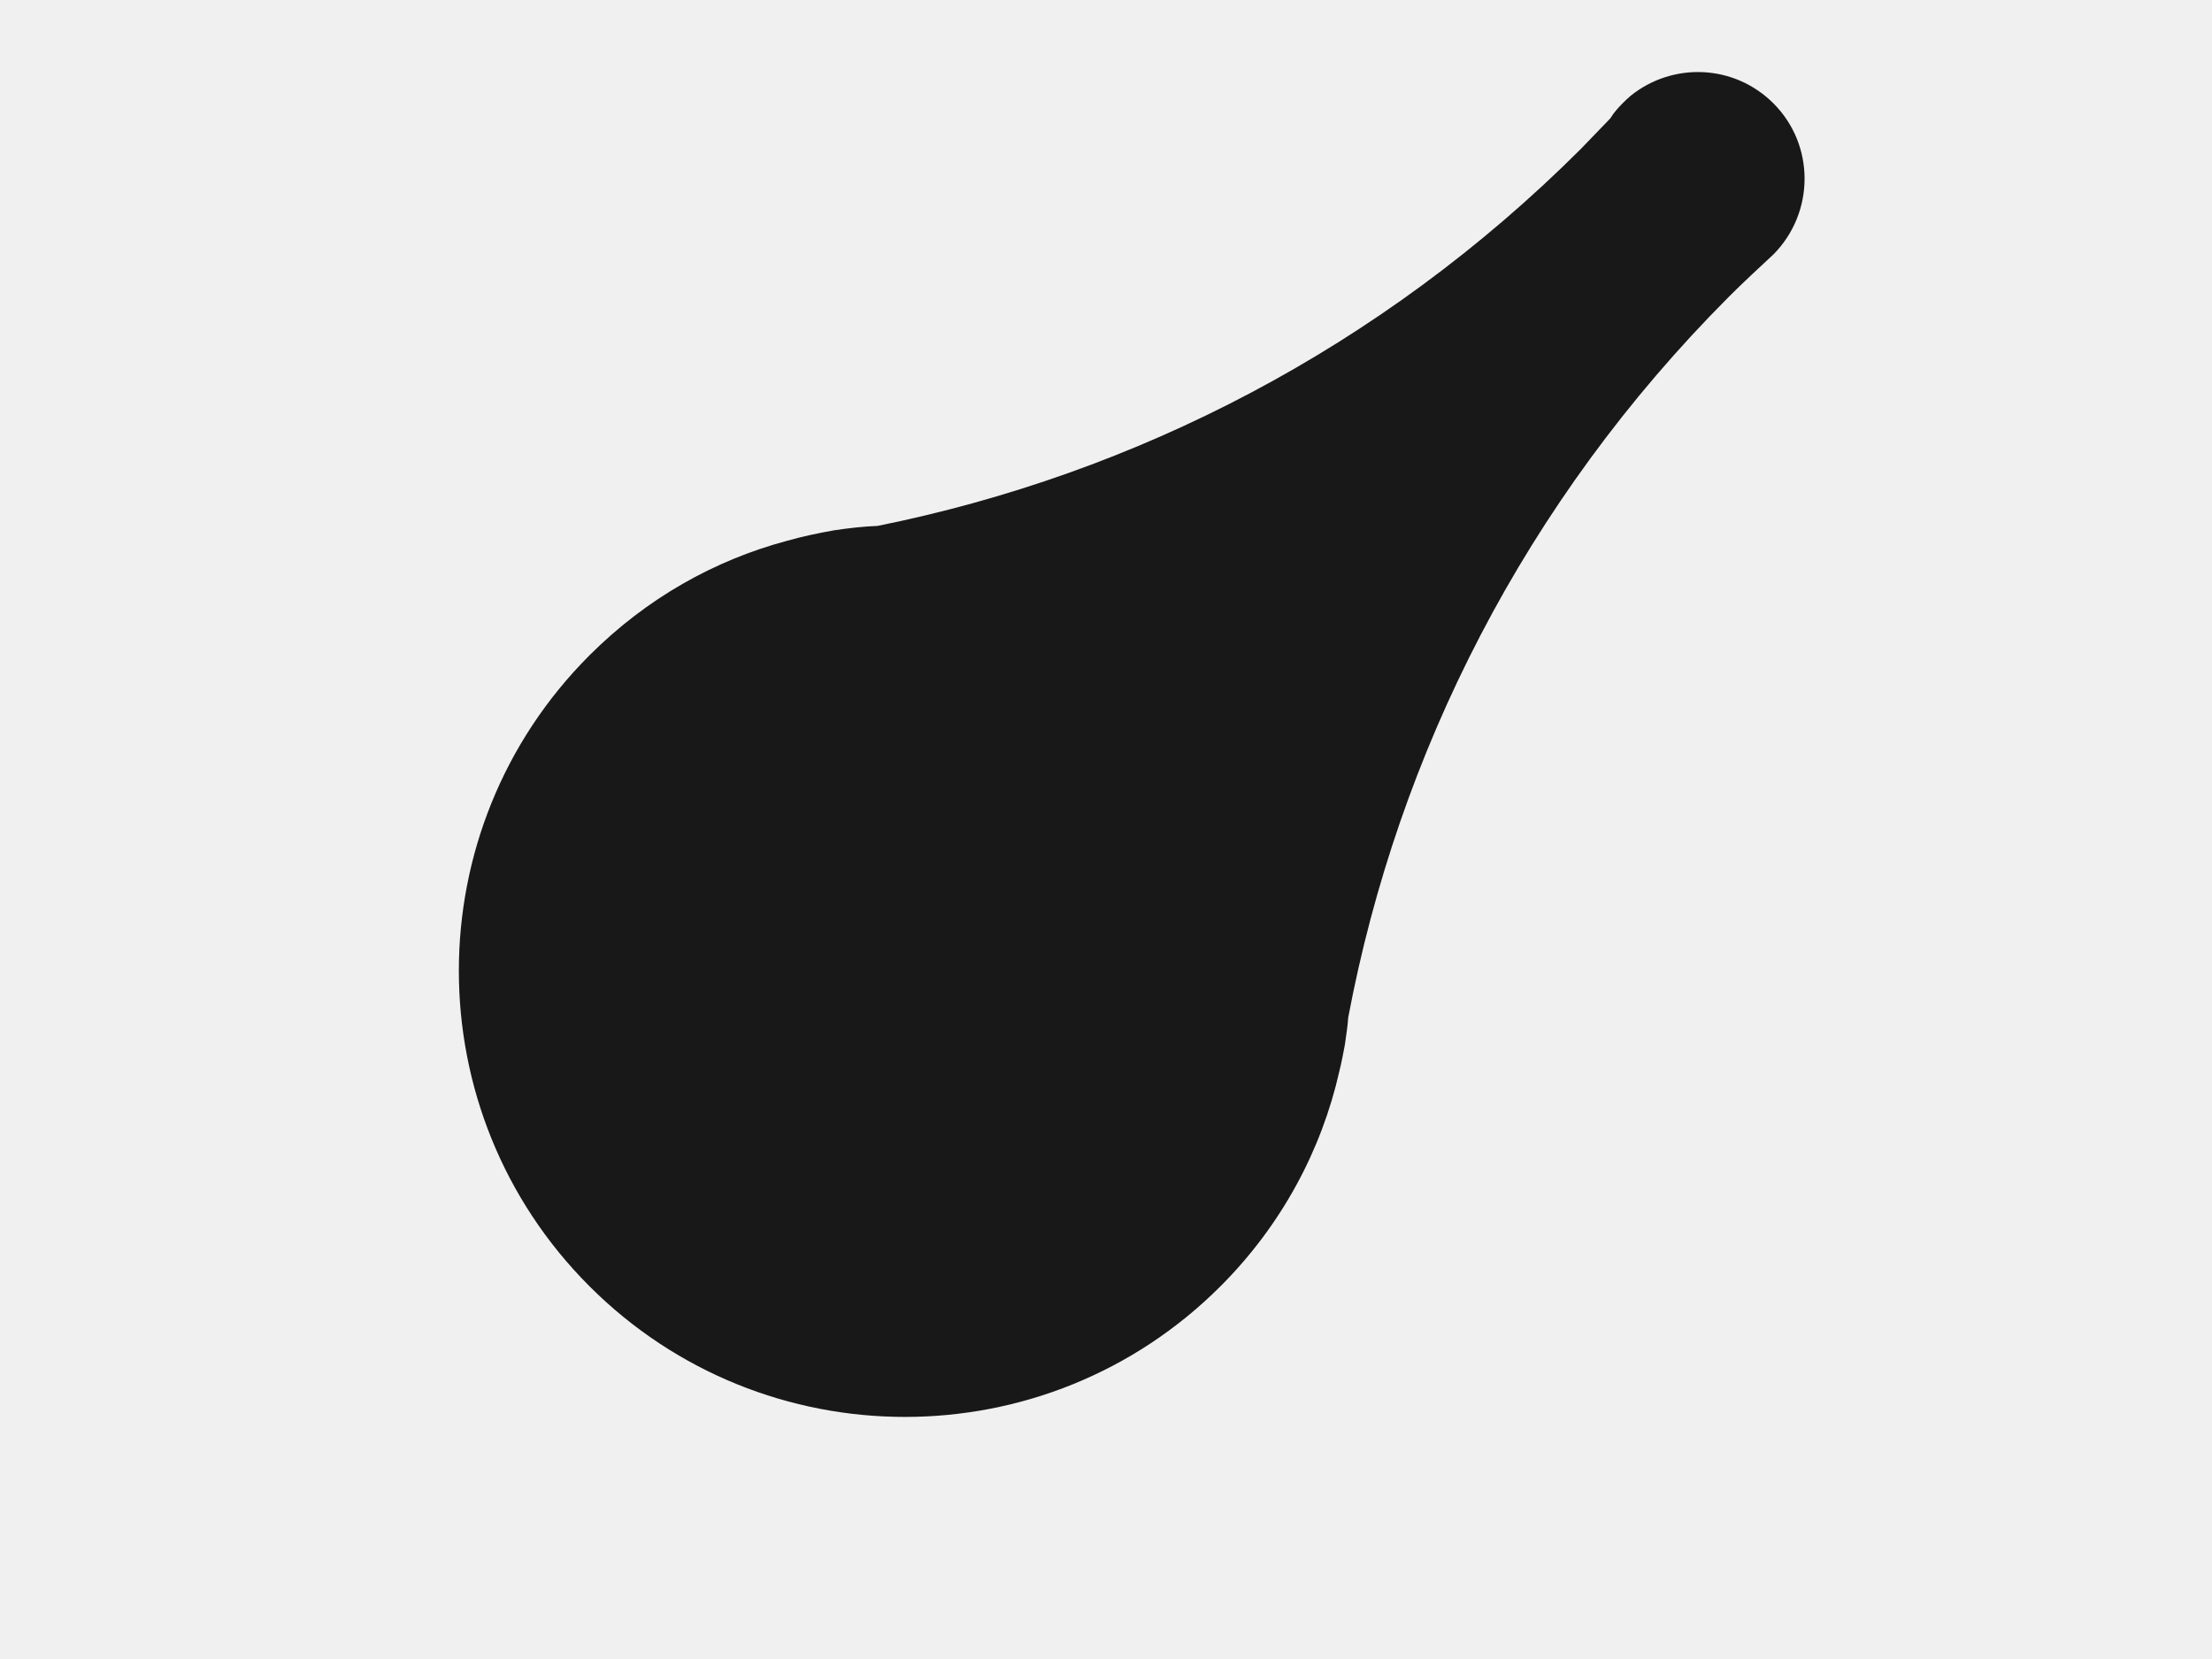
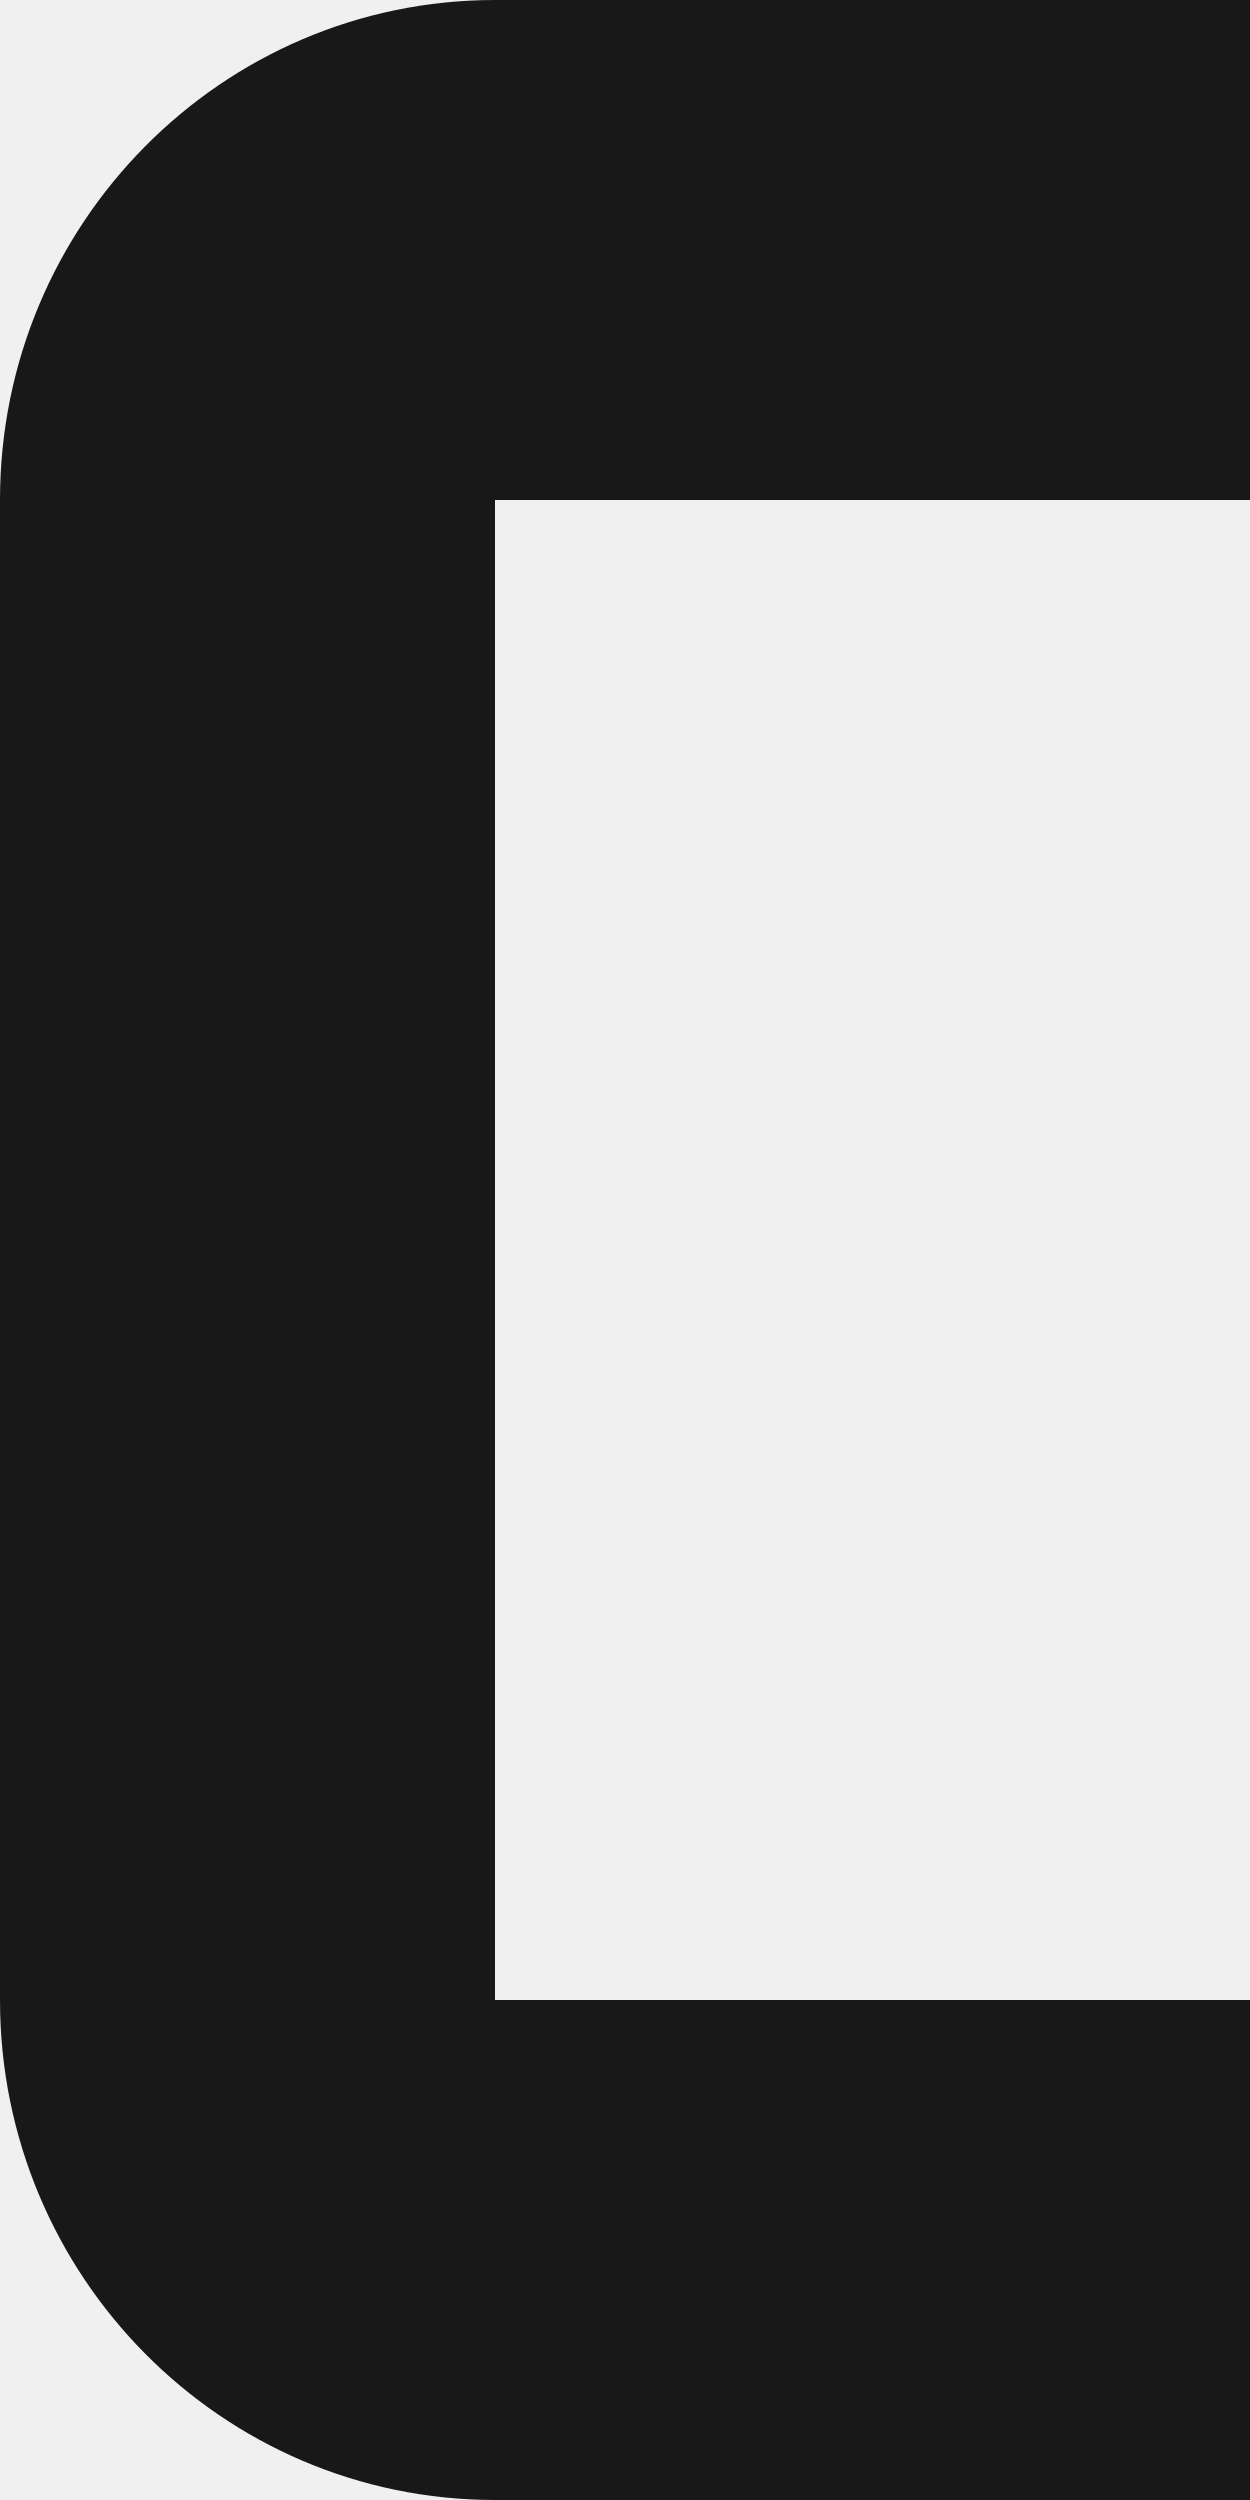
- <svg xmlns="http://www.w3.org/2000/svg" version="1.1" width="4px" height="3px">
+ <svg xmlns="http://www.w3.org/2000/svg" version="1.1" width="2px" height="4px">
  <defs>
    <pattern id="BGPattern" patternUnits="userSpaceOnUse" alignment="0 0" imageRepeat="None" />
-     <mask fill="white" id="Clip378">
-       <path d="M 2.422 1.937  C 2.426 1.921  2.429 1.905  2.432 1.889  C 2.434 1.873  2.437 1.857  2.438 1.84  C 2.528 1.363  2.757 0.907  3.126 0.537  C 3.152 0.511  3.18 0.485  3.207 0.46  C 3.282 0.384  3.282 0.262  3.207 0.187  C 3.136 0.116  3.025 0.112  2.949 0.173  C 2.944 0.177  2.939 0.182  2.934 0.187  C 2.926 0.195  2.918 0.204  2.912 0.214  C 2.894 0.233  2.876 0.251  2.858 0.27  C 2.497 0.63  2.053 0.857  1.587 0.951  C 1.561 0.952  1.535 0.955  1.508 0.959  C 1.48 0.964  1.451 0.97  1.423 0.978  C 1.292 1.013  1.169 1.082  1.066 1.185  C 0.751 1.5  0.751 2.011  1.066 2.326  C 1.381 2.641  1.892 2.641  2.207 2.326  C 2.318 2.215  2.39 2.079  2.422 1.937  Z " fill-rule="evenodd" />
+     <mask fill="white" id="Clip565">
+       <path d="M 2 0.8  L 2 0  L 0.792 0  C 0.355 0  0 0.358  0 0.8  L 0 3.2  C 0 3.642  0.355 4  0.792 4  L 2 4  L 2 3.2  L 0.792 3.2  L 0.792 0.8  L 2 0.8  Z " fill-rule="evenodd" />
    </mask>
  </defs>
-   <g transform="matrix(1 0 0 1 -588 -785 )">
-     <path d="M 2.422 1.937  C 2.426 1.921  2.429 1.905  2.432 1.889  C 2.434 1.873  2.437 1.857  2.438 1.84  C 2.528 1.363  2.757 0.907  3.126 0.537  C 3.152 0.511  3.18 0.485  3.207 0.46  C 3.282 0.384  3.282 0.262  3.207 0.187  C 3.136 0.116  3.025 0.112  2.949 0.173  C 2.944 0.177  2.939 0.182  2.934 0.187  C 2.926 0.195  2.918 0.204  2.912 0.214  C 2.894 0.233  2.876 0.251  2.858 0.27  C 2.497 0.63  2.053 0.857  1.587 0.951  C 1.561 0.952  1.535 0.955  1.508 0.959  C 1.48 0.964  1.451 0.97  1.423 0.978  C 1.292 1.013  1.169 1.082  1.066 1.185  C 0.751 1.5  0.751 2.011  1.066 2.326  C 1.381 2.641  1.892 2.641  2.207 2.326  C 2.318 2.215  2.39 2.079  2.422 1.937  Z " fill-rule="nonzero" fill="rgba(0, 0, 0, 0.898)" stroke="none" transform="matrix(1 0 0 1 588 785 )" class="fill" />
-     <path d="M 2.422 1.937  C 2.426 1.921  2.429 1.905  2.432 1.889  C 2.434 1.873  2.437 1.857  2.438 1.84  C 2.528 1.363  2.757 0.907  3.126 0.537  C 3.152 0.511  3.18 0.485  3.207 0.46  C 3.282 0.384  3.282 0.262  3.207 0.187  C 3.136 0.116  3.025 0.112  2.949 0.173  C 2.944 0.177  2.939 0.182  2.934 0.187  C 2.926 0.195  2.918 0.204  2.912 0.214  C 2.894 0.233  2.876 0.251  2.858 0.27  C 2.497 0.63  2.053 0.857  1.587 0.951  C 1.561 0.952  1.535 0.955  1.508 0.959  C 1.48 0.964  1.451 0.97  1.423 0.978  C 1.292 1.013  1.169 1.082  1.066 1.185  C 0.751 1.5  0.751 2.011  1.066 2.326  C 1.381 2.641  1.892 2.641  2.207 2.326  C 2.318 2.215  2.39 2.079  2.422 1.937  Z " stroke-width="0" stroke-dasharray="0" stroke="rgba(255, 255, 255, 0)" fill="none" transform="matrix(1 0 0 1 588 785 )" class="stroke" mask="url(#Clip378)" />
+   <g transform="matrix(1 0 0 1 -634 -250 )">
+     <path d="M 2 0.8  L 2 0  L 0.792 0  C 0.355 0  0 0.358  0 0.8  L 0 3.2  C 0 3.642  0.355 4  0.792 4  L 2 4  L 2 3.2  L 0.792 3.2  L 0.792 0.8  L 2 0.8  Z " fill-rule="nonzero" fill="rgba(0, 0, 0, 0.898)" stroke="none" transform="matrix(1 0 0 1 634 250 )" class="fill" />
+     <path d="M 2 0.8  L 2 0  L 0.792 0  C 0.355 0  0 0.358  0 0.8  L 0 3.2  C 0 3.642  0.355 4  0.792 4  L 2 4  L 2 3.2  L 0.792 3.2  L 0.792 0.8  L 2 0.8  Z " stroke-width="0" stroke-dasharray="0" stroke="rgba(255, 255, 255, 0)" fill="none" transform="matrix(1 0 0 1 634 250 )" class="stroke" mask="url(#Clip565)" />
  </g>
</svg>
